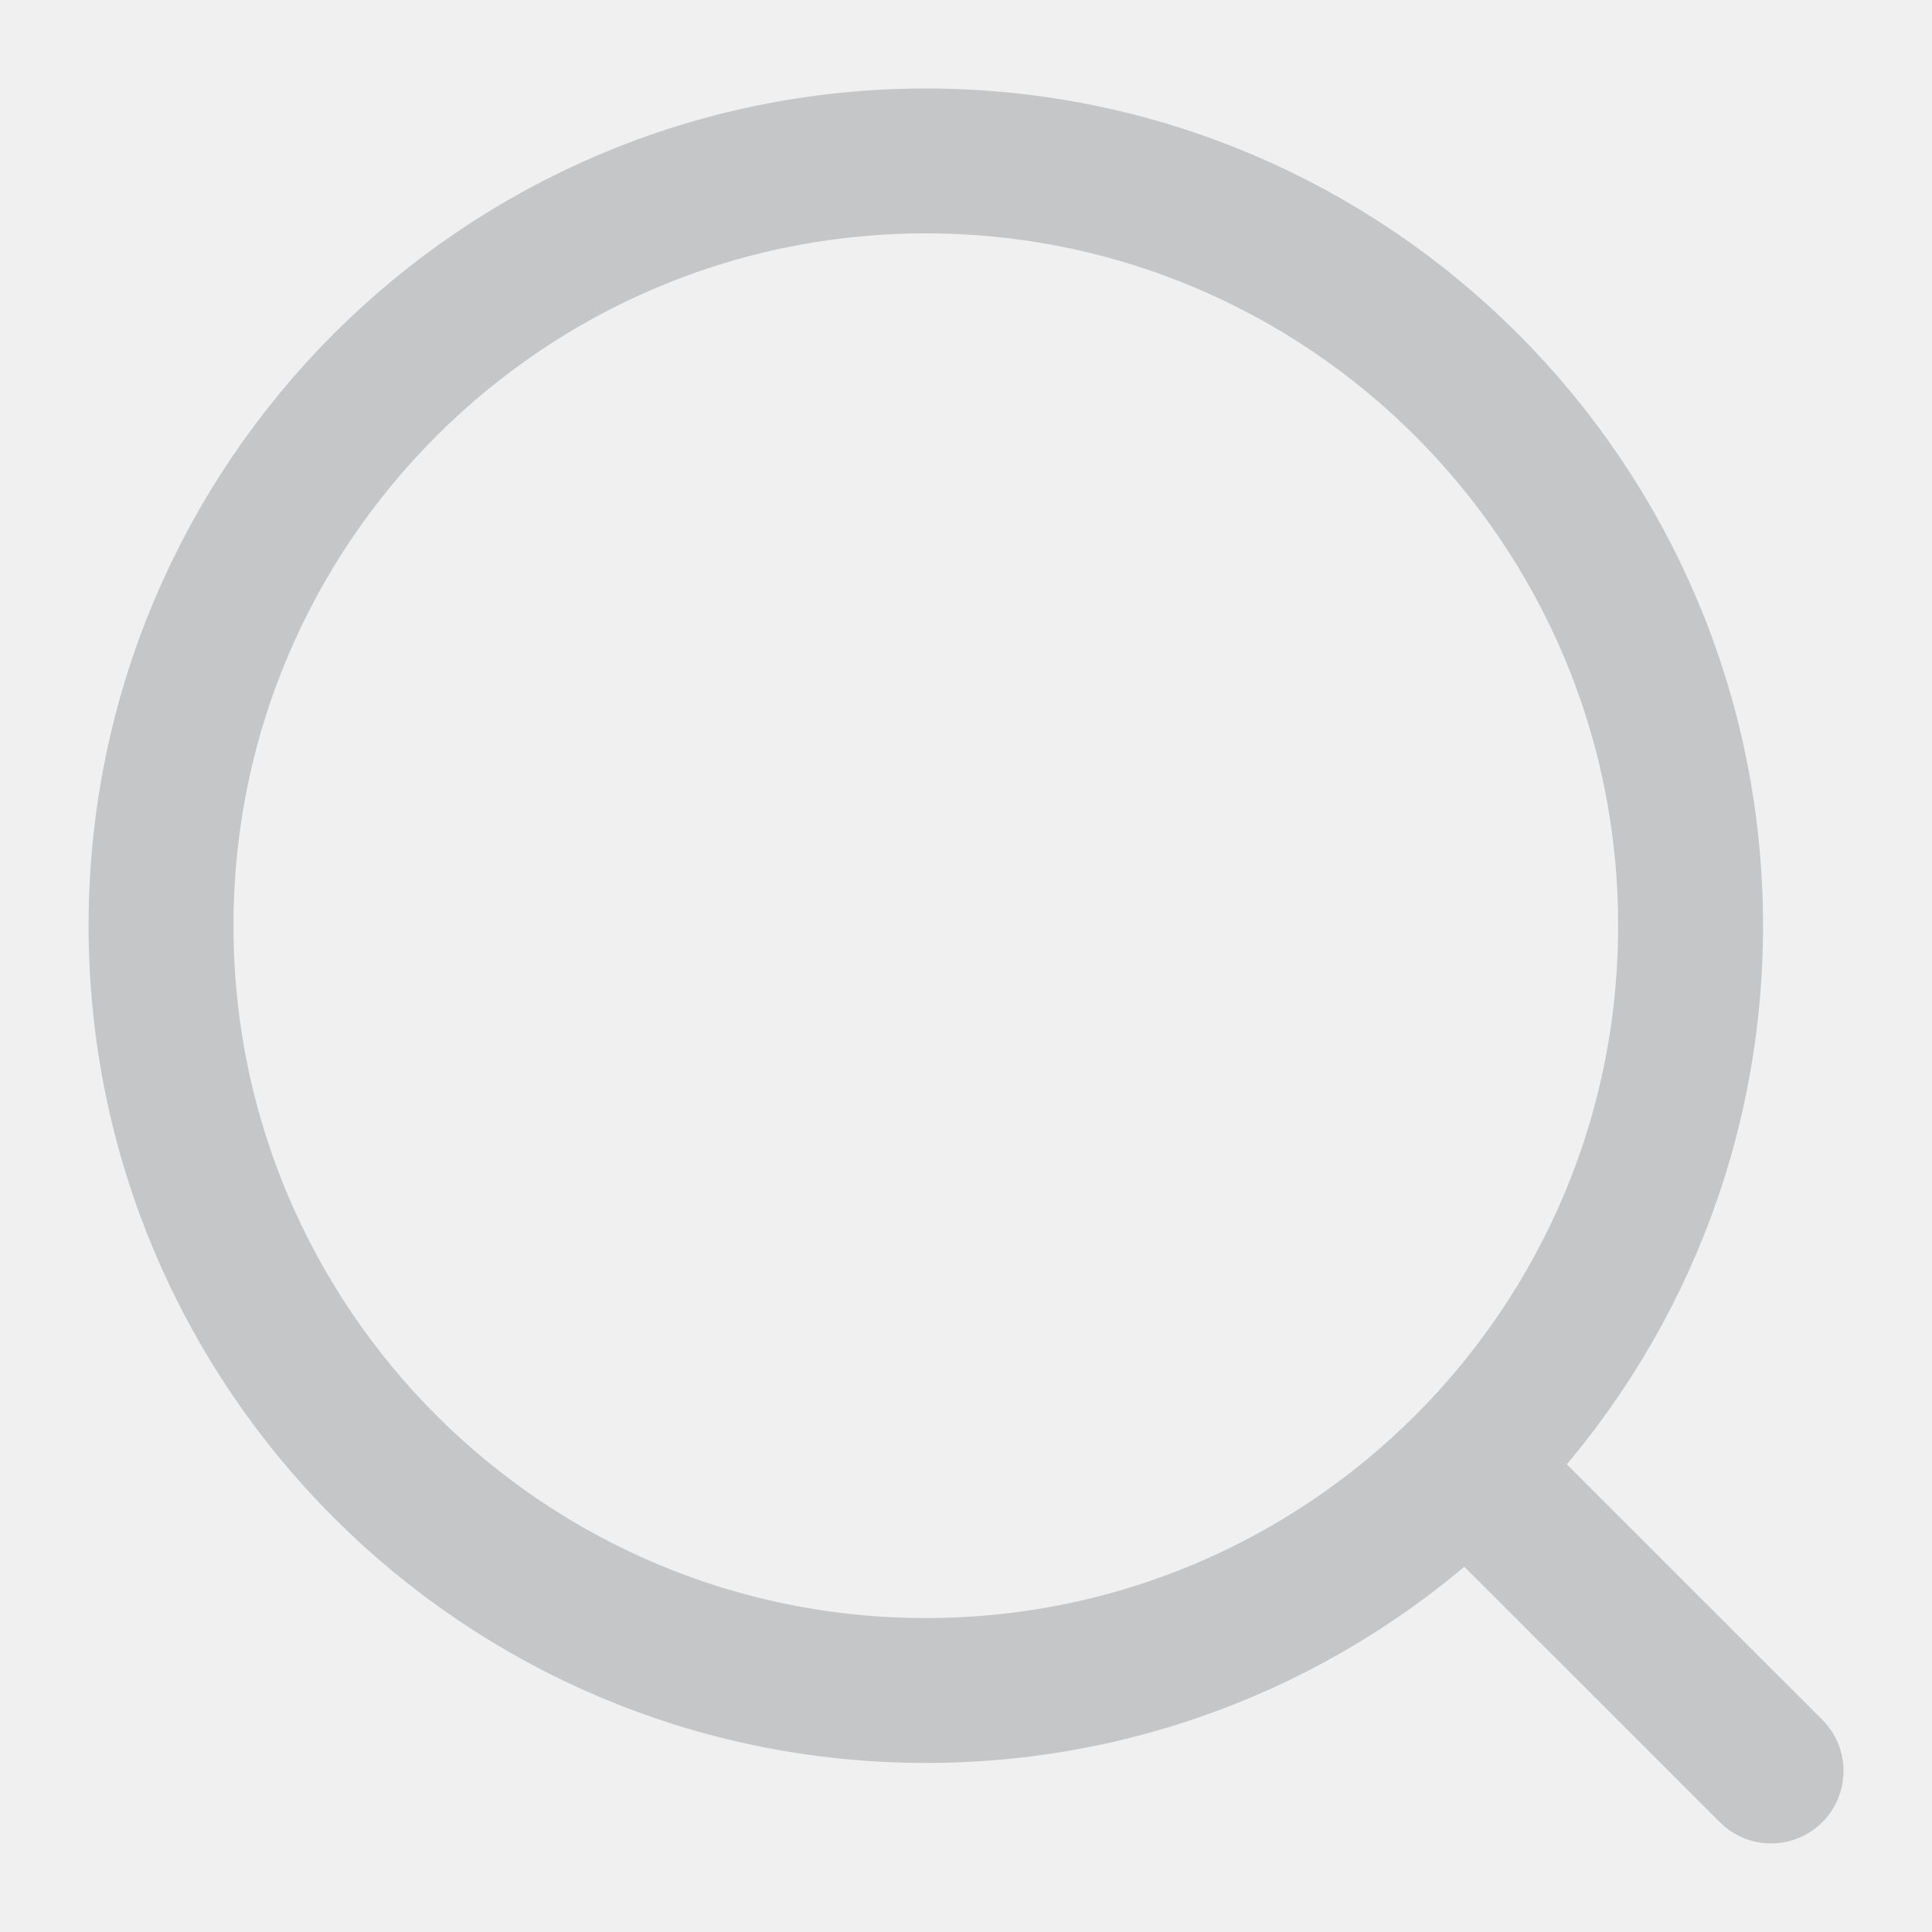
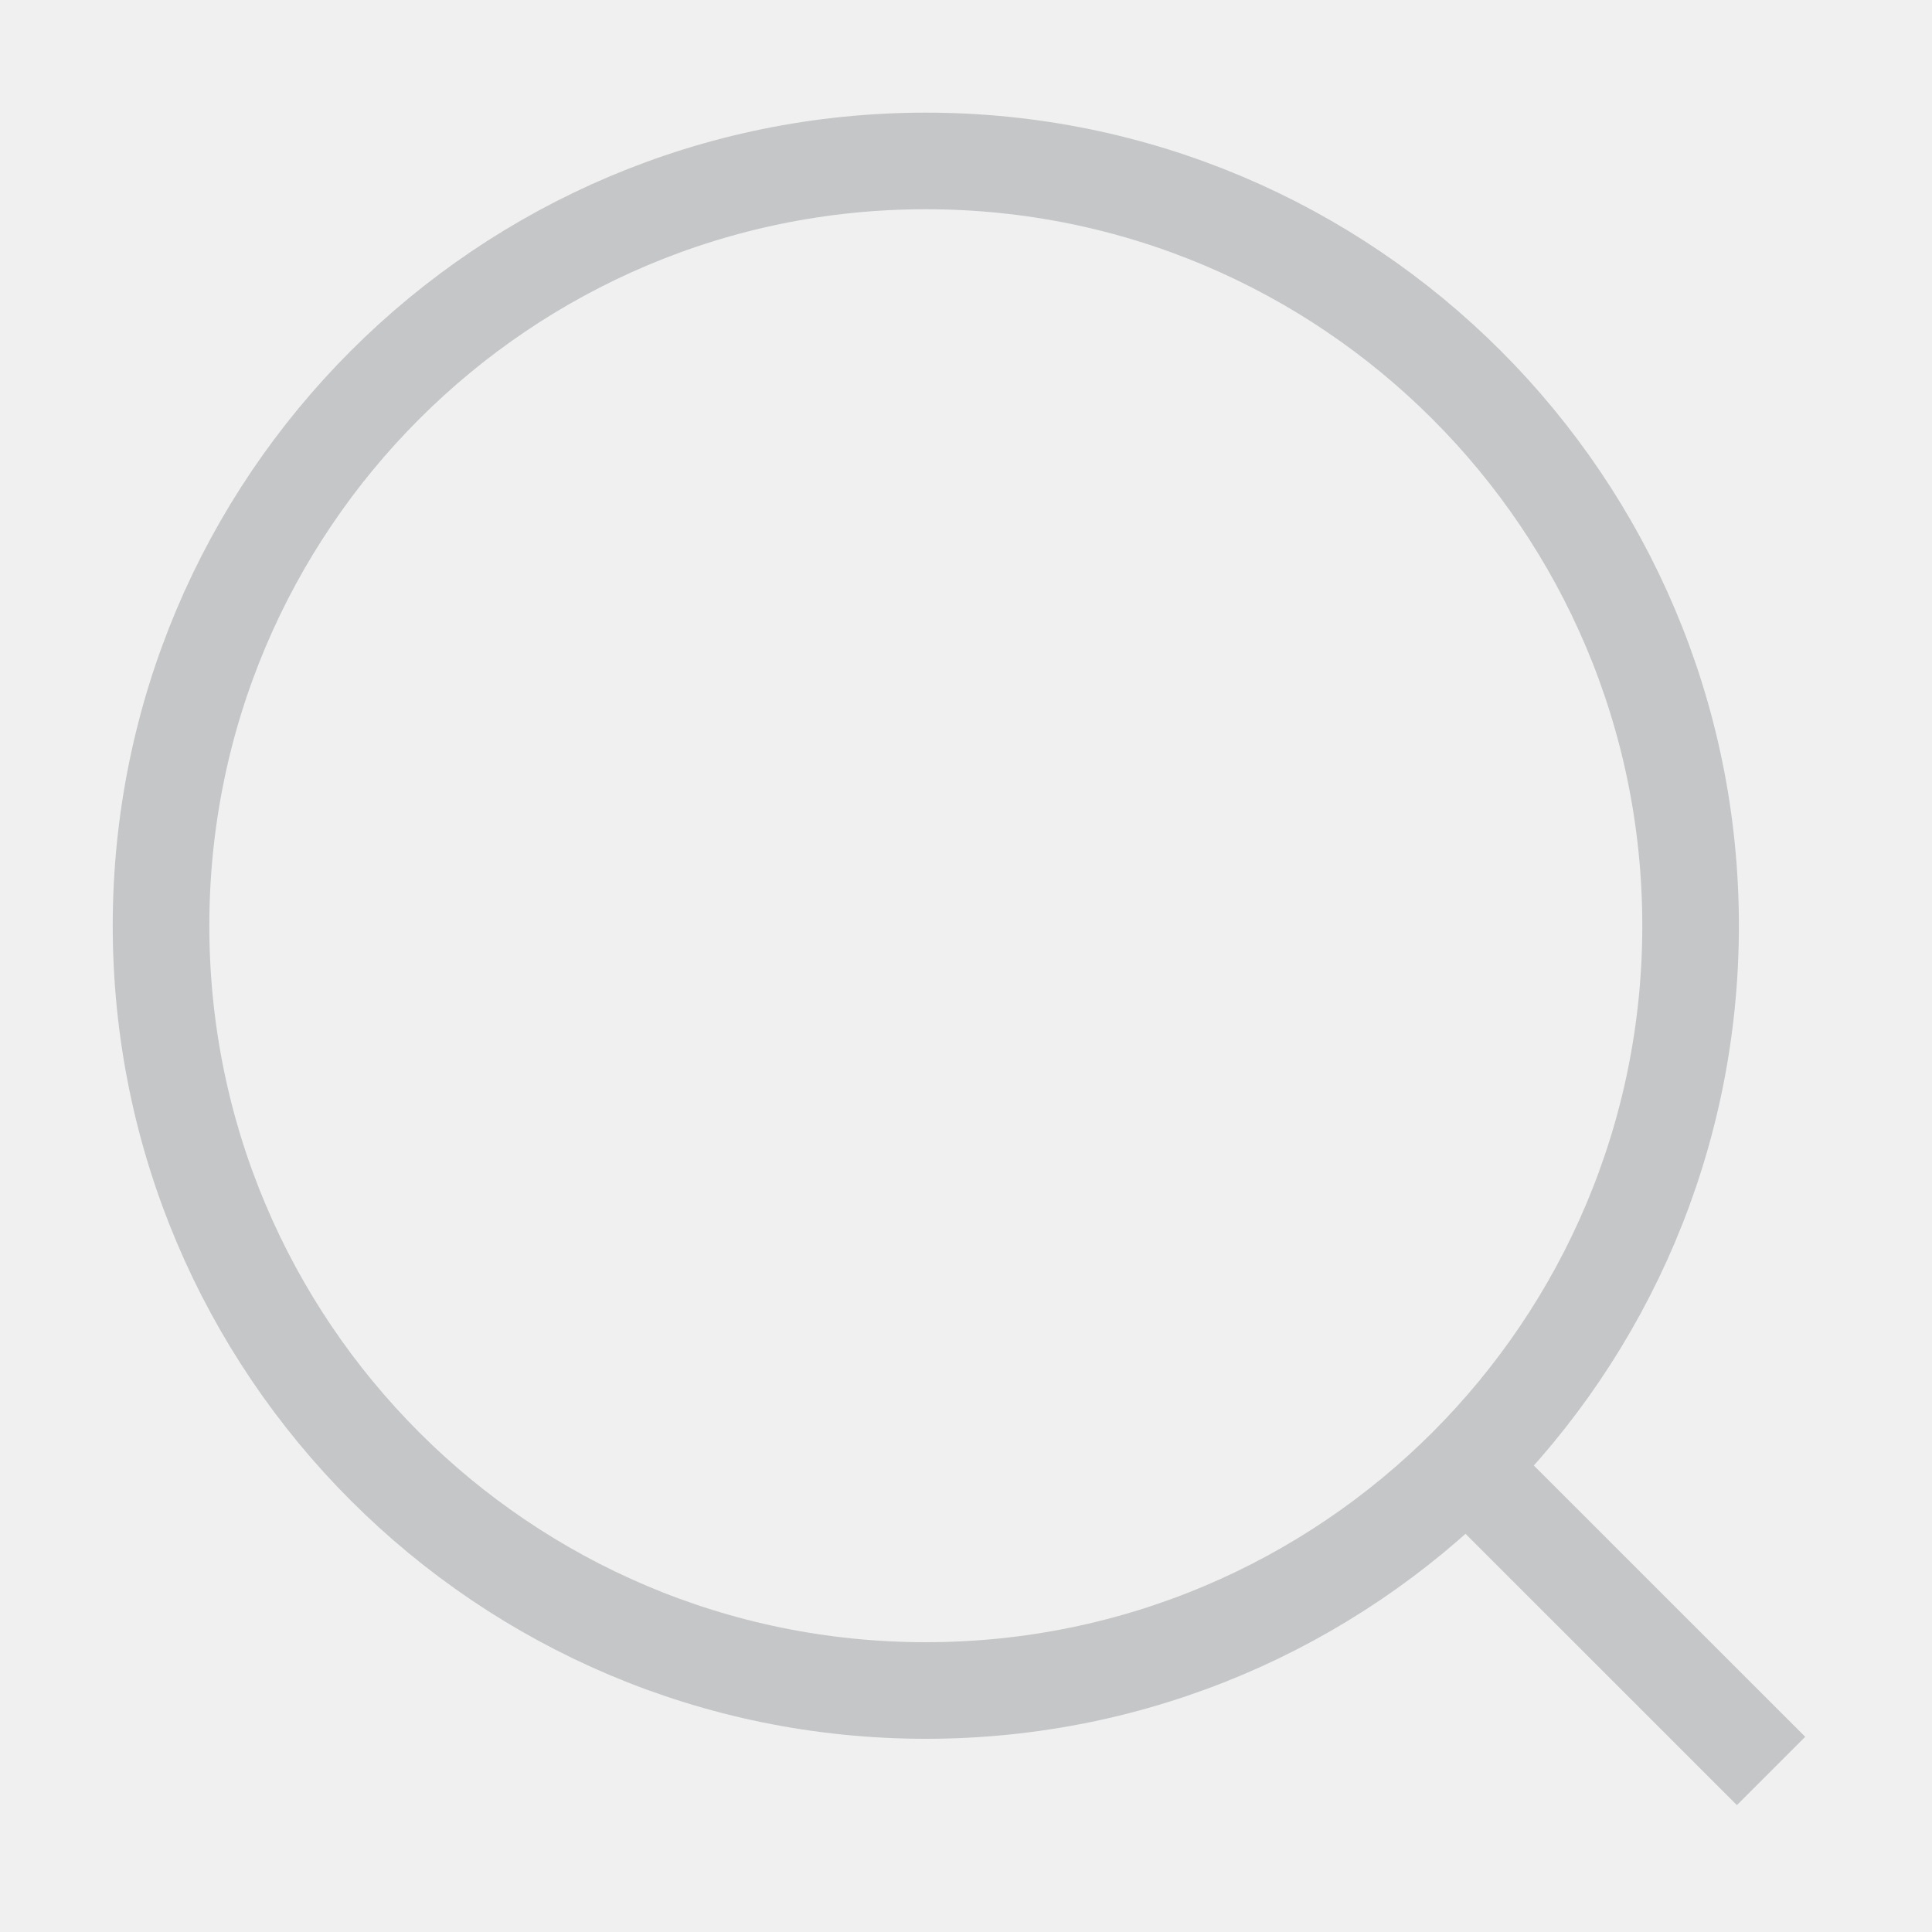
<svg xmlns="http://www.w3.org/2000/svg" width="20" height="20" viewBox="0 0 20 20" fill="none">
  <g clip-path="url(#clip0_1_19587)">
-     <circle cx="9.584" cy="9.583" r="7.917" stroke="#C5C6C7" stroke-width="1.5" />
-     <path d="M15.417 15.417L18.334 18.333" stroke="#C5C6C7" stroke-width="1.5" stroke-linecap="round" />
+     <circle cx="9.584" cy="9.583" r="7.917" stroke="#C5C6C7" strokeWidth="1.5" />
+     <path d="M15.417 15.417L18.334 18.333" stroke="#C5C6C7" strokeWidth="1.5" strokeLinecap="round" />
  </g>
  <defs>
    <clipPath id="clip0_1_19587">
      <rect width="20" height="20" fill="white" />
    </clipPath>
  </defs>
</svg>
